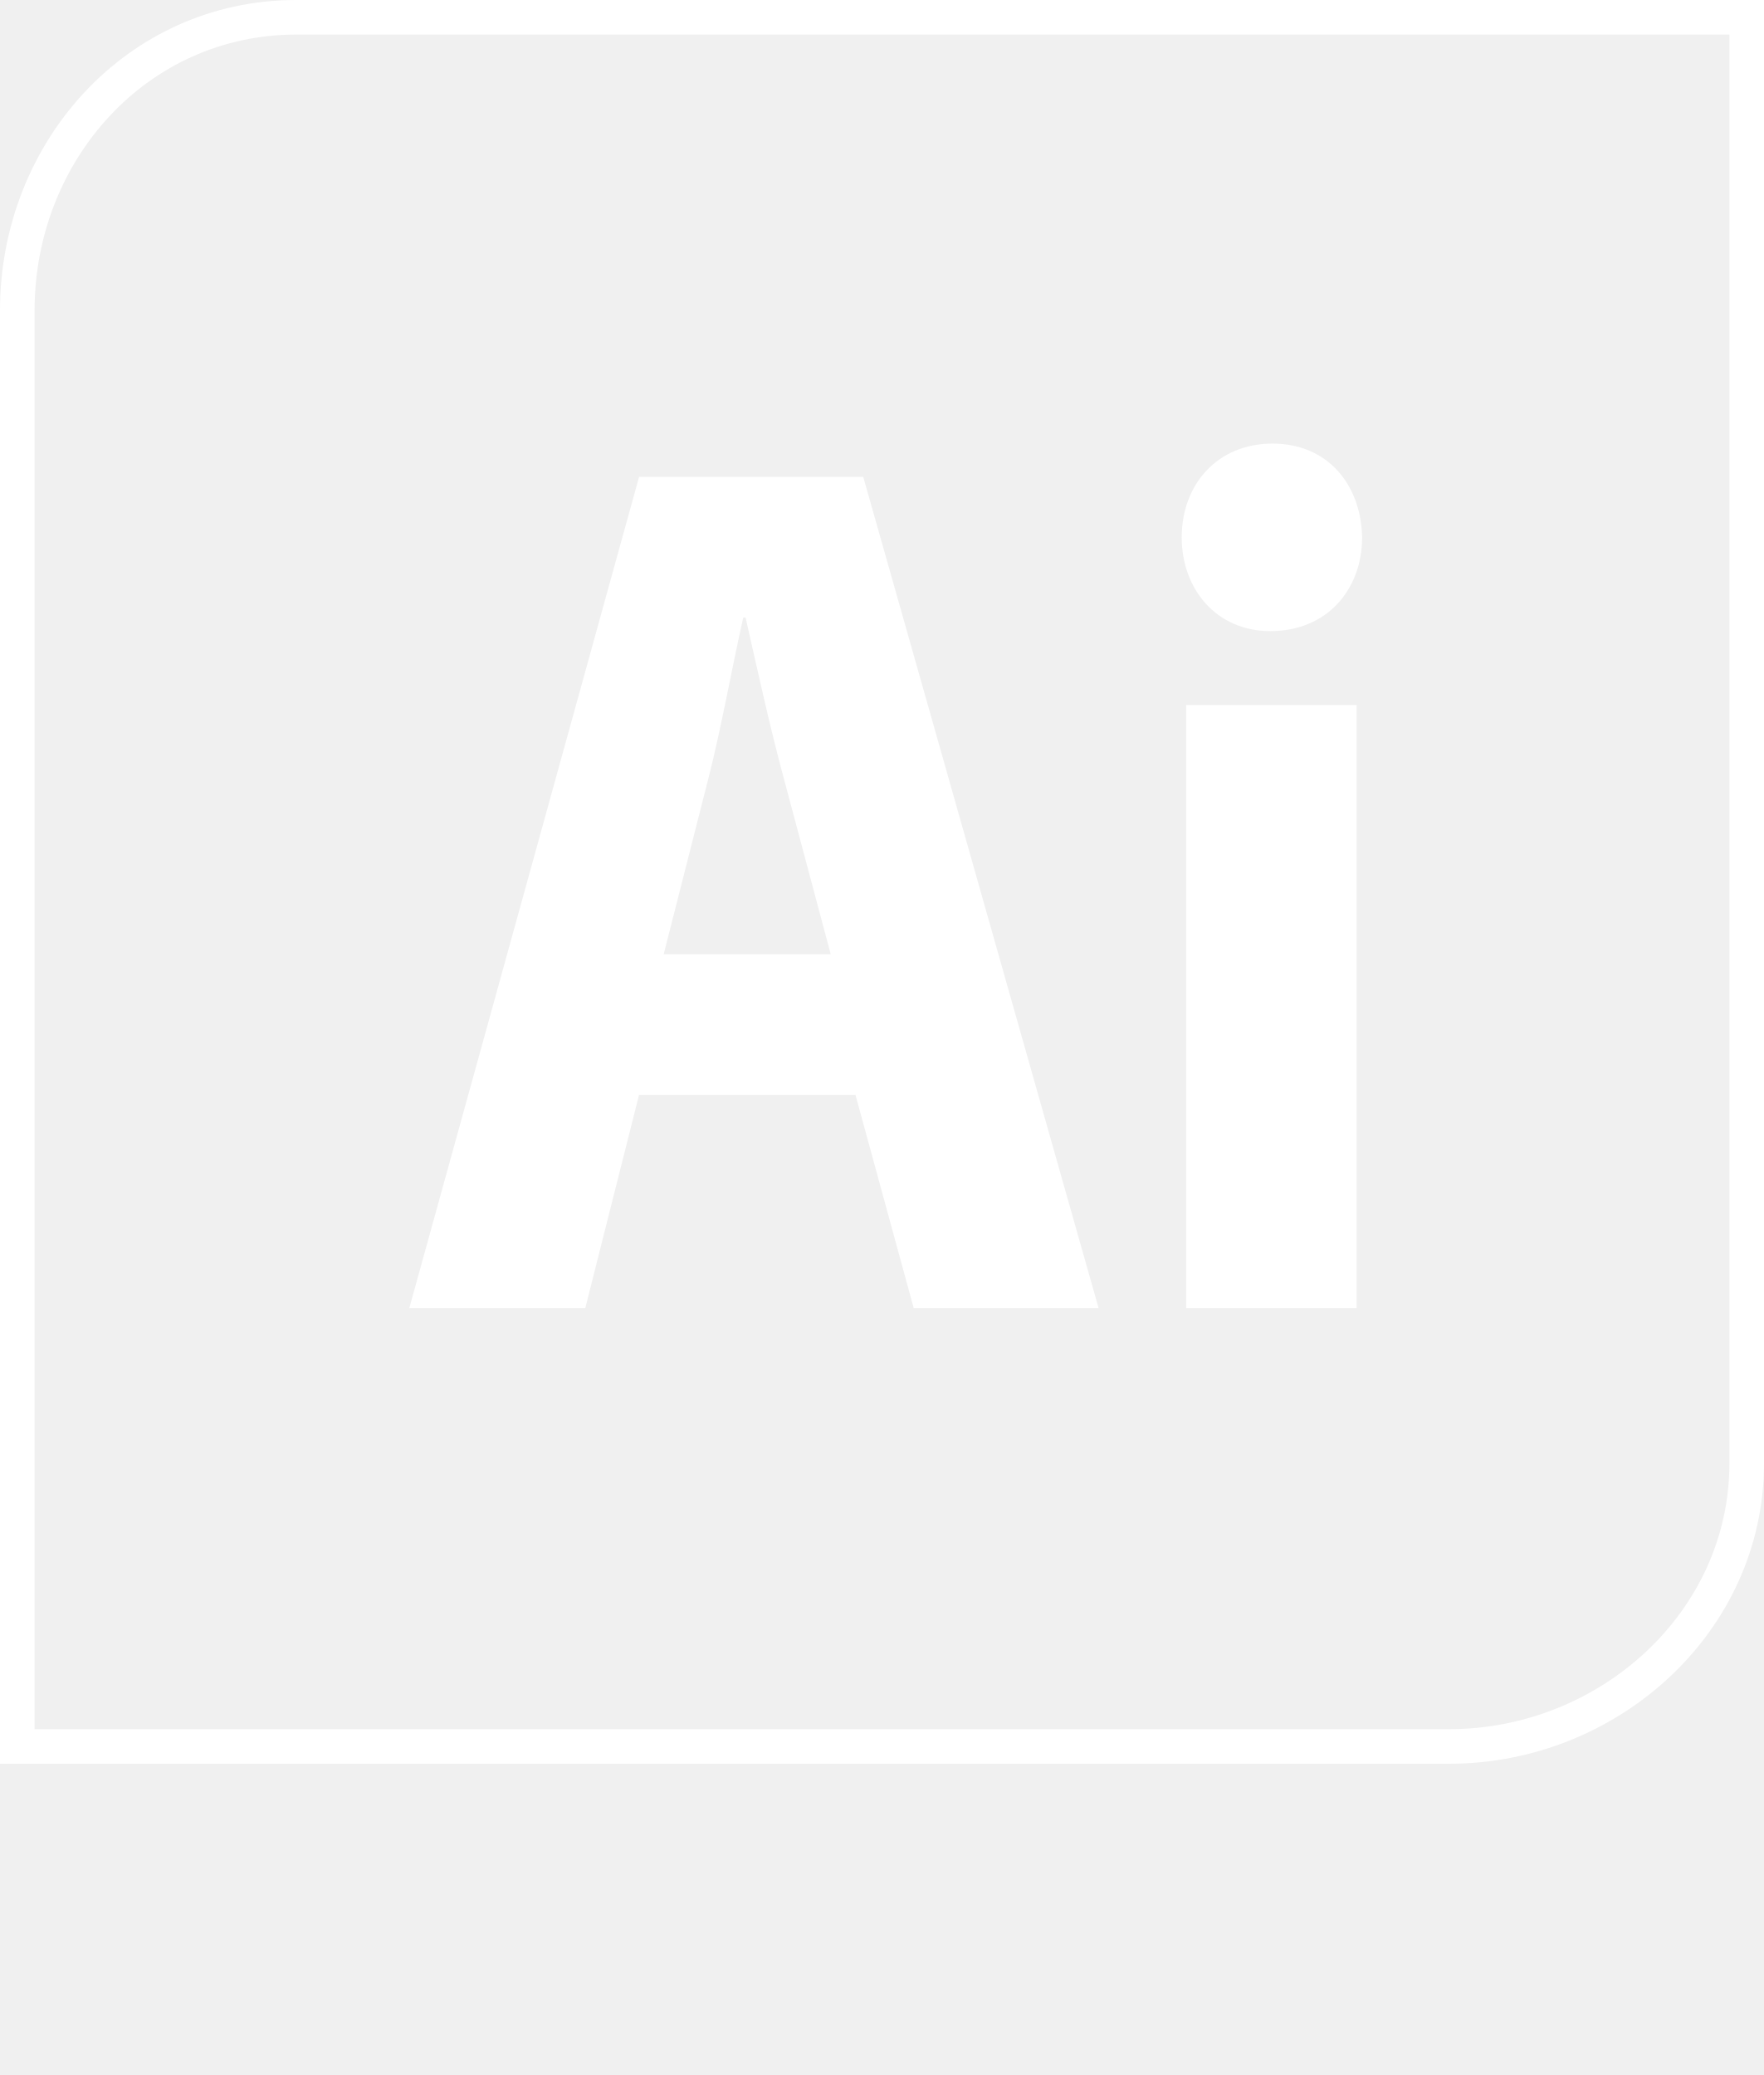
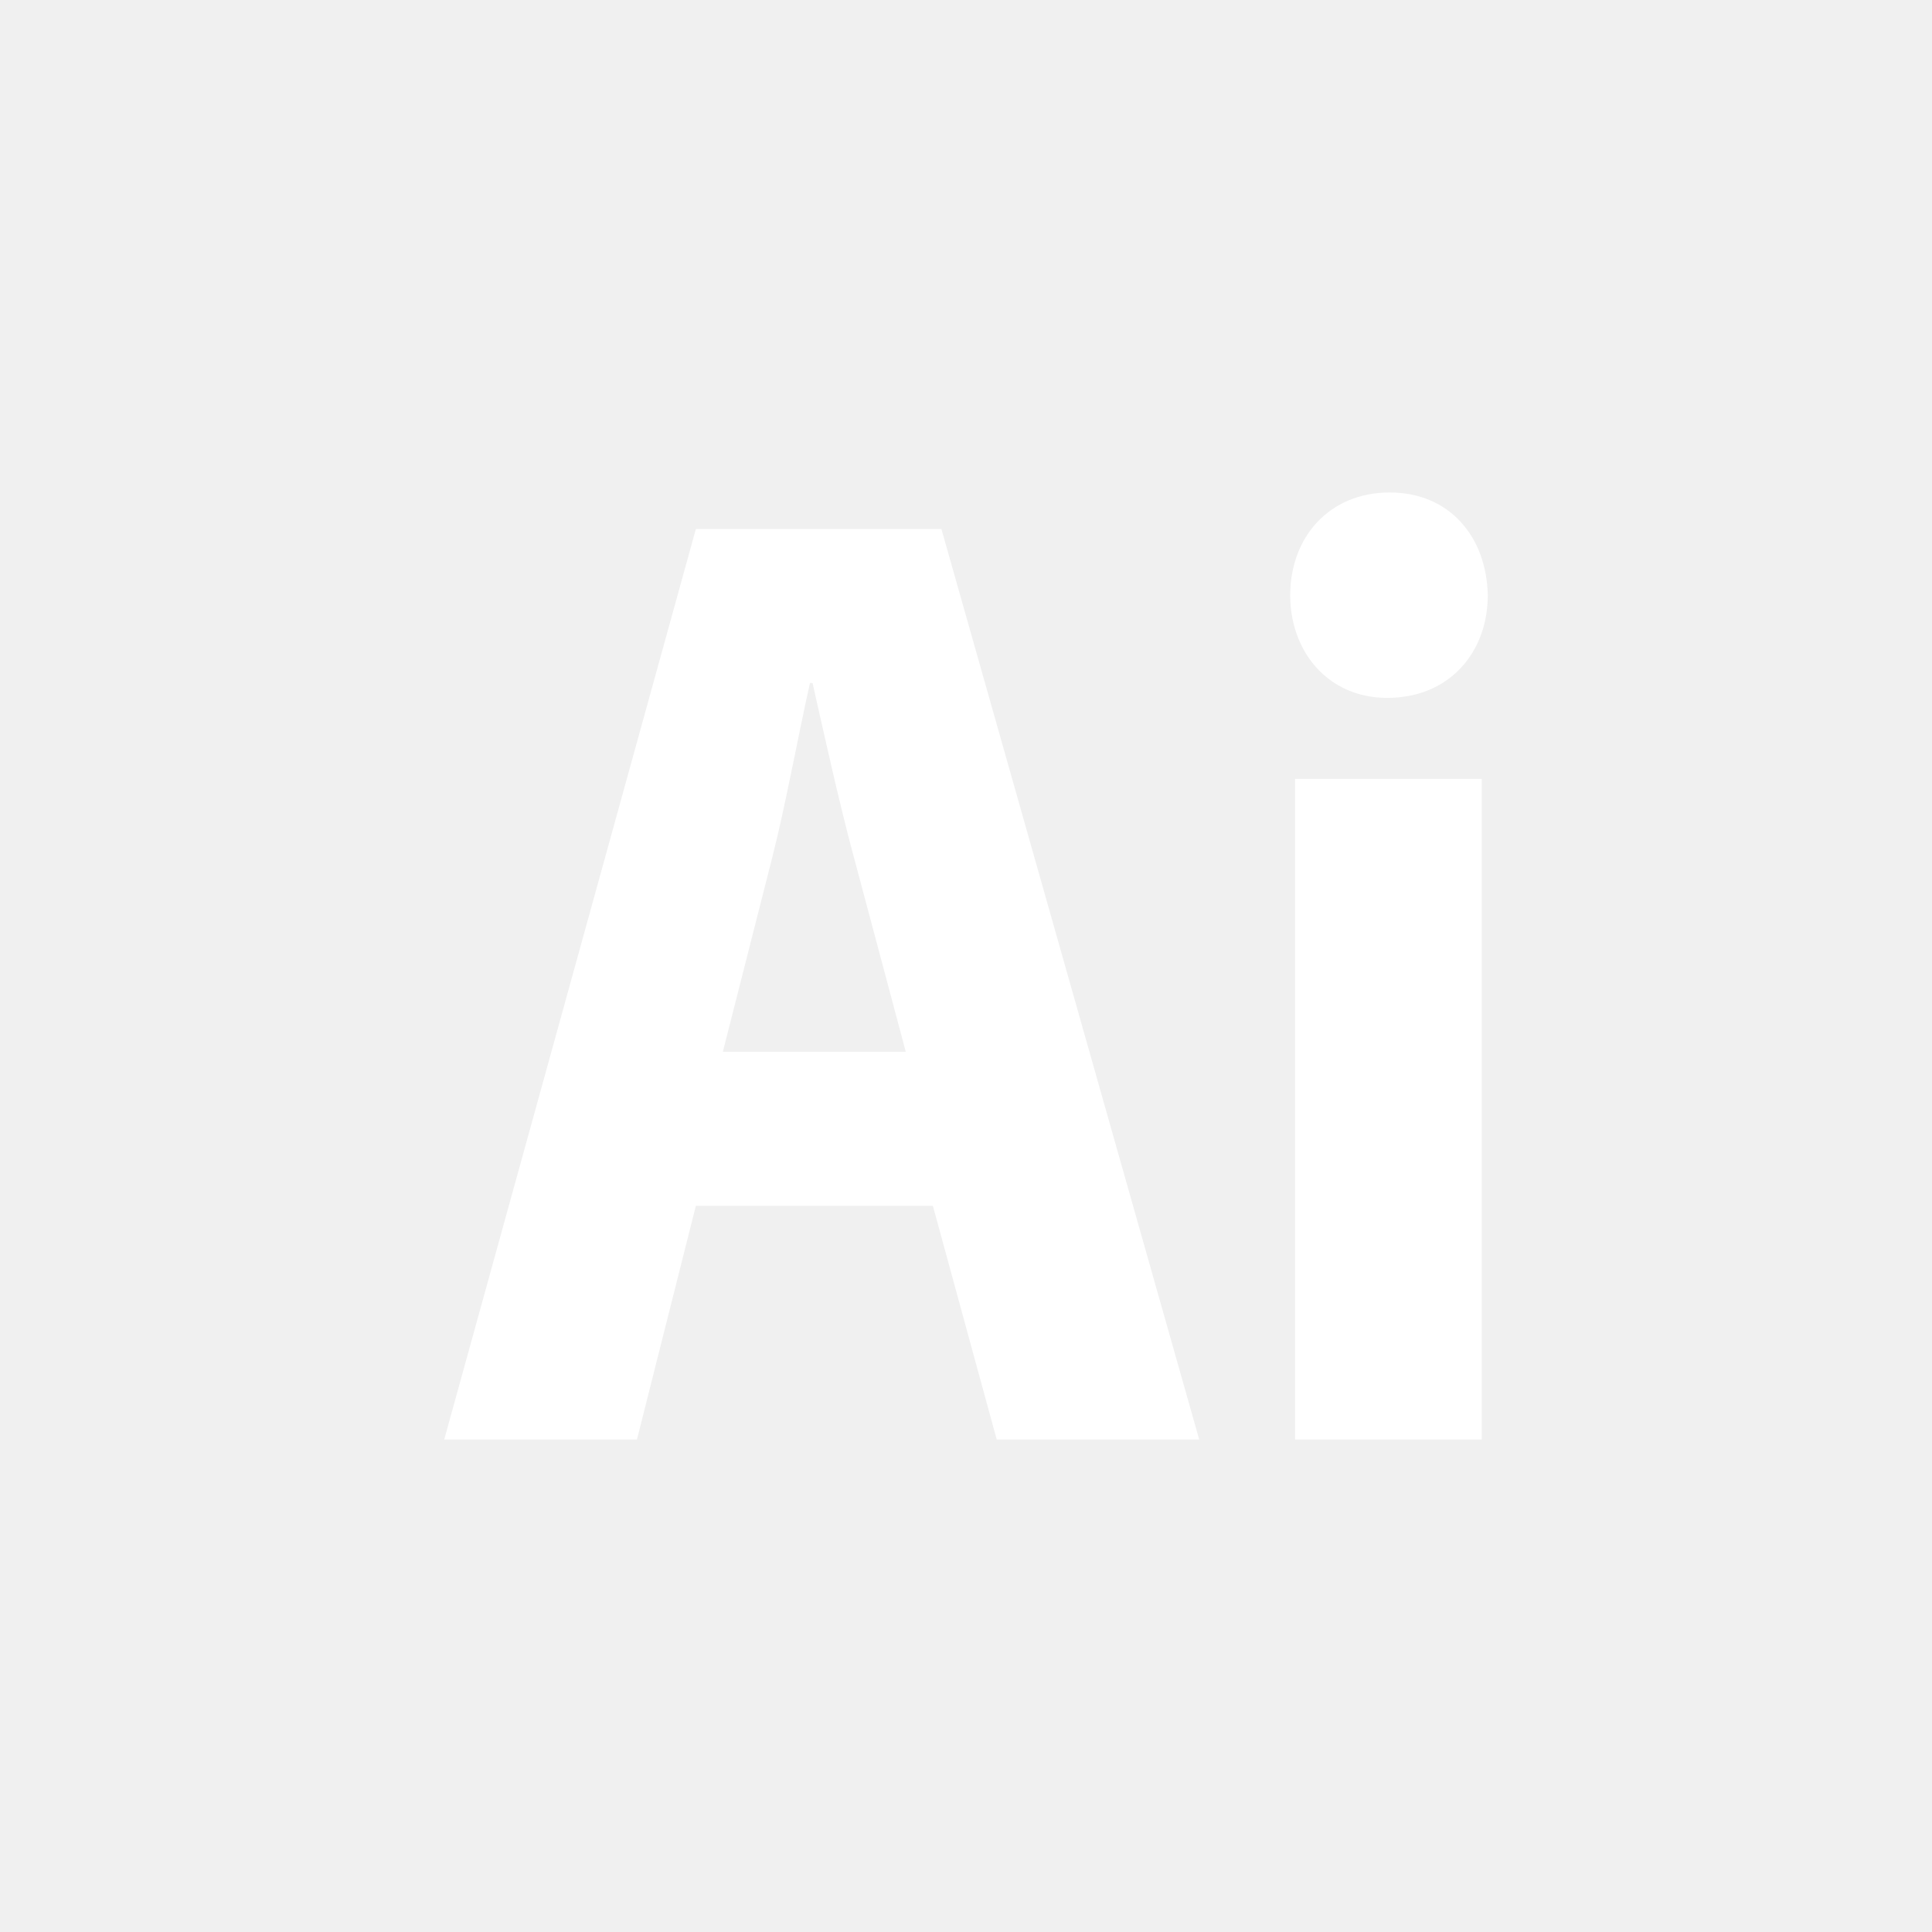
- <svg xmlns="http://www.w3.org/2000/svg" version="1.1" id="Layer_1" x="0px" y="0px" width="153px" height="180px" viewBox="0 0 153 180" enable-background="new 0 0 153 180" xml:space="preserve">
+ <svg xmlns="http://www.w3.org/2000/svg" version="1.1" id="Layer_1" x="0px" y="0px" width="153px" height="153px" viewBox="0 0 153 153" enable-background="new 0 0 153 153" xml:space="preserve">
  <g>
    <g>
-       <path fill="#FFFFFF" d="M72.053,82.775L67.972,67.48c-1.165-4.283-2.336-9.635-3.304-13.911h-0.203    c-0.963,4.276-1.941,9.735-3.012,13.911l-3.888,15.295H72.053L72.053,82.775z M55.429,94.971l-4.666,18.51H35.499l19.93-72.108    h19.445l20.415,72.108H79.252l-5.055-18.51H55.429L55.429,94.971z" />
-       <path fill="#FFFFFF" d="M102.882,113.48V61.163h14.78v52.317H102.882L102.882,113.48z M118.143,46.613    c0,4.493-3.009,8.134-7.971,8.134c-4.664,0-7.676-3.641-7.676-8.134c0-4.602,3.107-8.133,7.875-8.133    C115.134,38.48,118.048,42.012,118.143,46.613L118.143,46.613z" />
+       <path fill="#FFFFFF" d="M71.732,83.295L67.651,68c-1.165-4.283-2.336-9.636-3.304-13.911h-0.203    c-0.963,4.276-1.941,9.735-3.012,13.911l-3.888,15.295H71.732L71.732,83.295z M55.108,95.49L50.442,114H35.178l19.93-72.107    h19.445L94.969,114H78.932l-5.056-18.51H55.108L55.108,95.49z" />
+       <path fill="#FFFFFF" d="M102.561,114V61.683h14.781V114H102.561L102.561,114z M117.822,47.133c0,4.493-3.01,8.134-7.971,8.134    c-4.664,0-7.676-3.641-7.676-8.134c0-4.603,3.107-8.133,7.875-8.133C114.813,39,117.727,42.532,117.822,47.133L117.822,47.133z" />
    </g>
-     <path fill="none" stroke="#FFFFFF" stroke-width="3" stroke-miterlimit="10" d="M151.5,1.5v125.432   c0,13.81-12.002,24.568-25.809,24.568H1.5V26.932C1.5,13.125,11.884,1.5,25.691,1.5H151.5z" />
  </g>
</svg>
